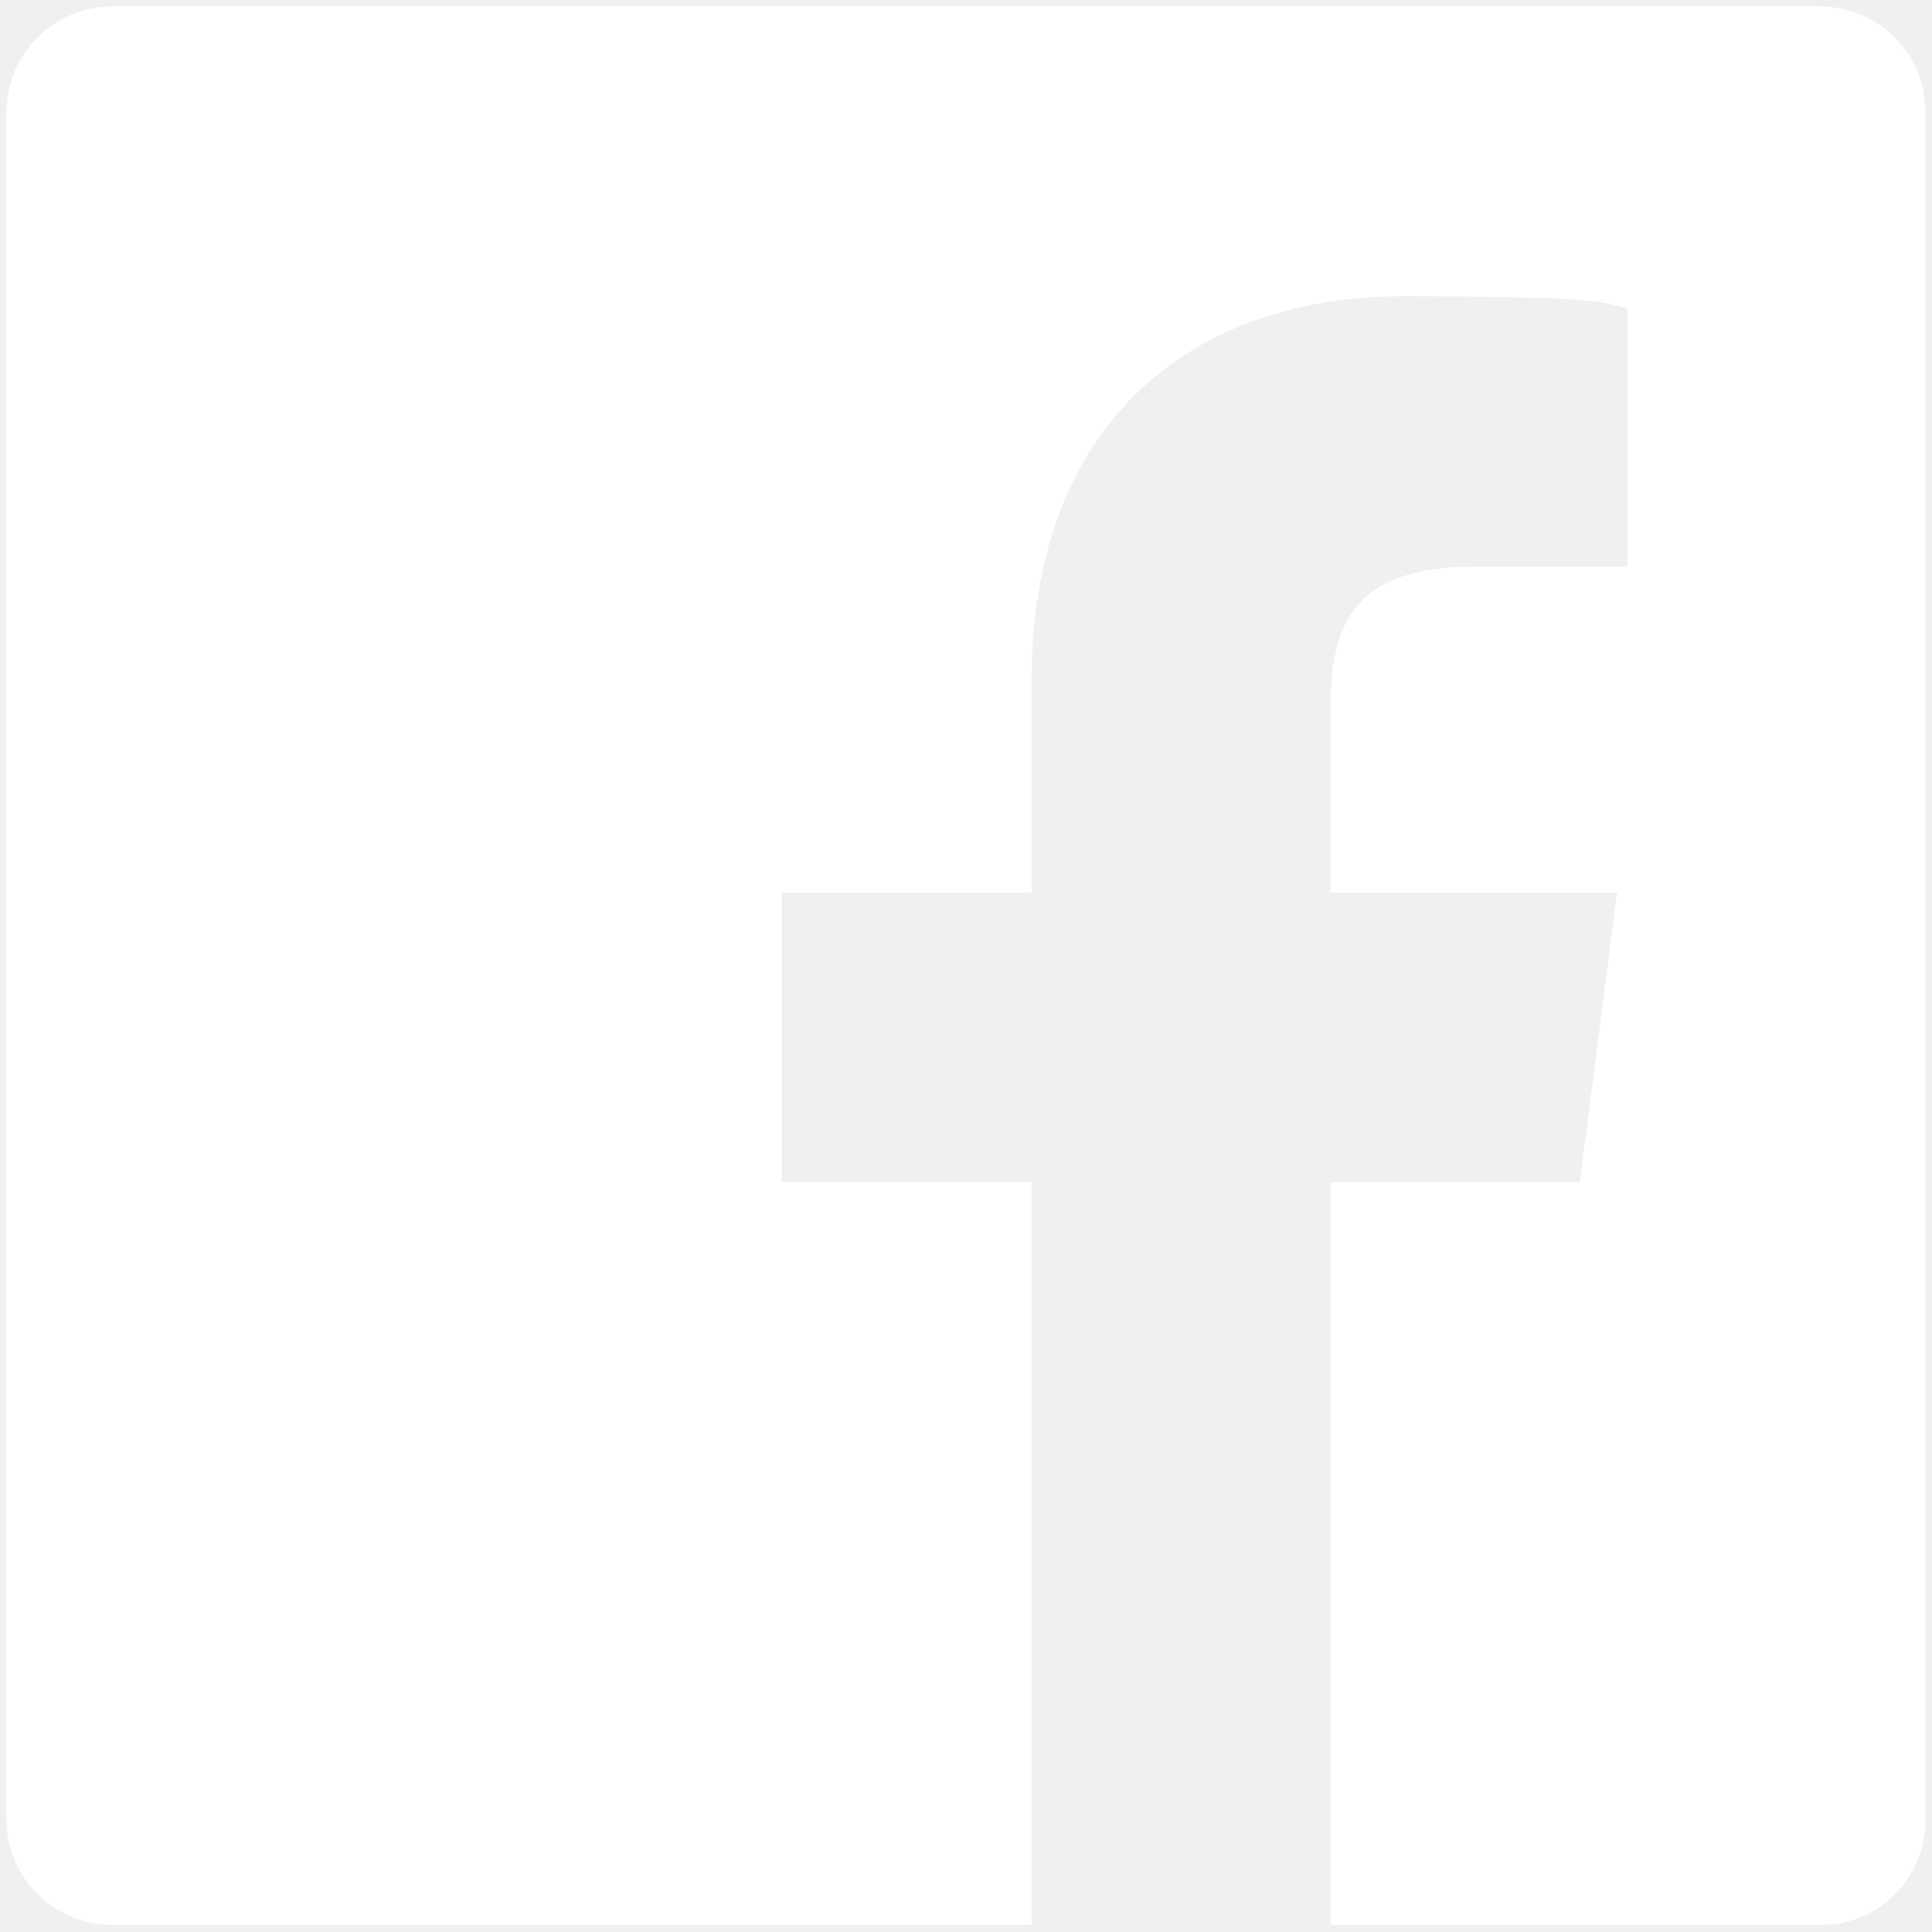
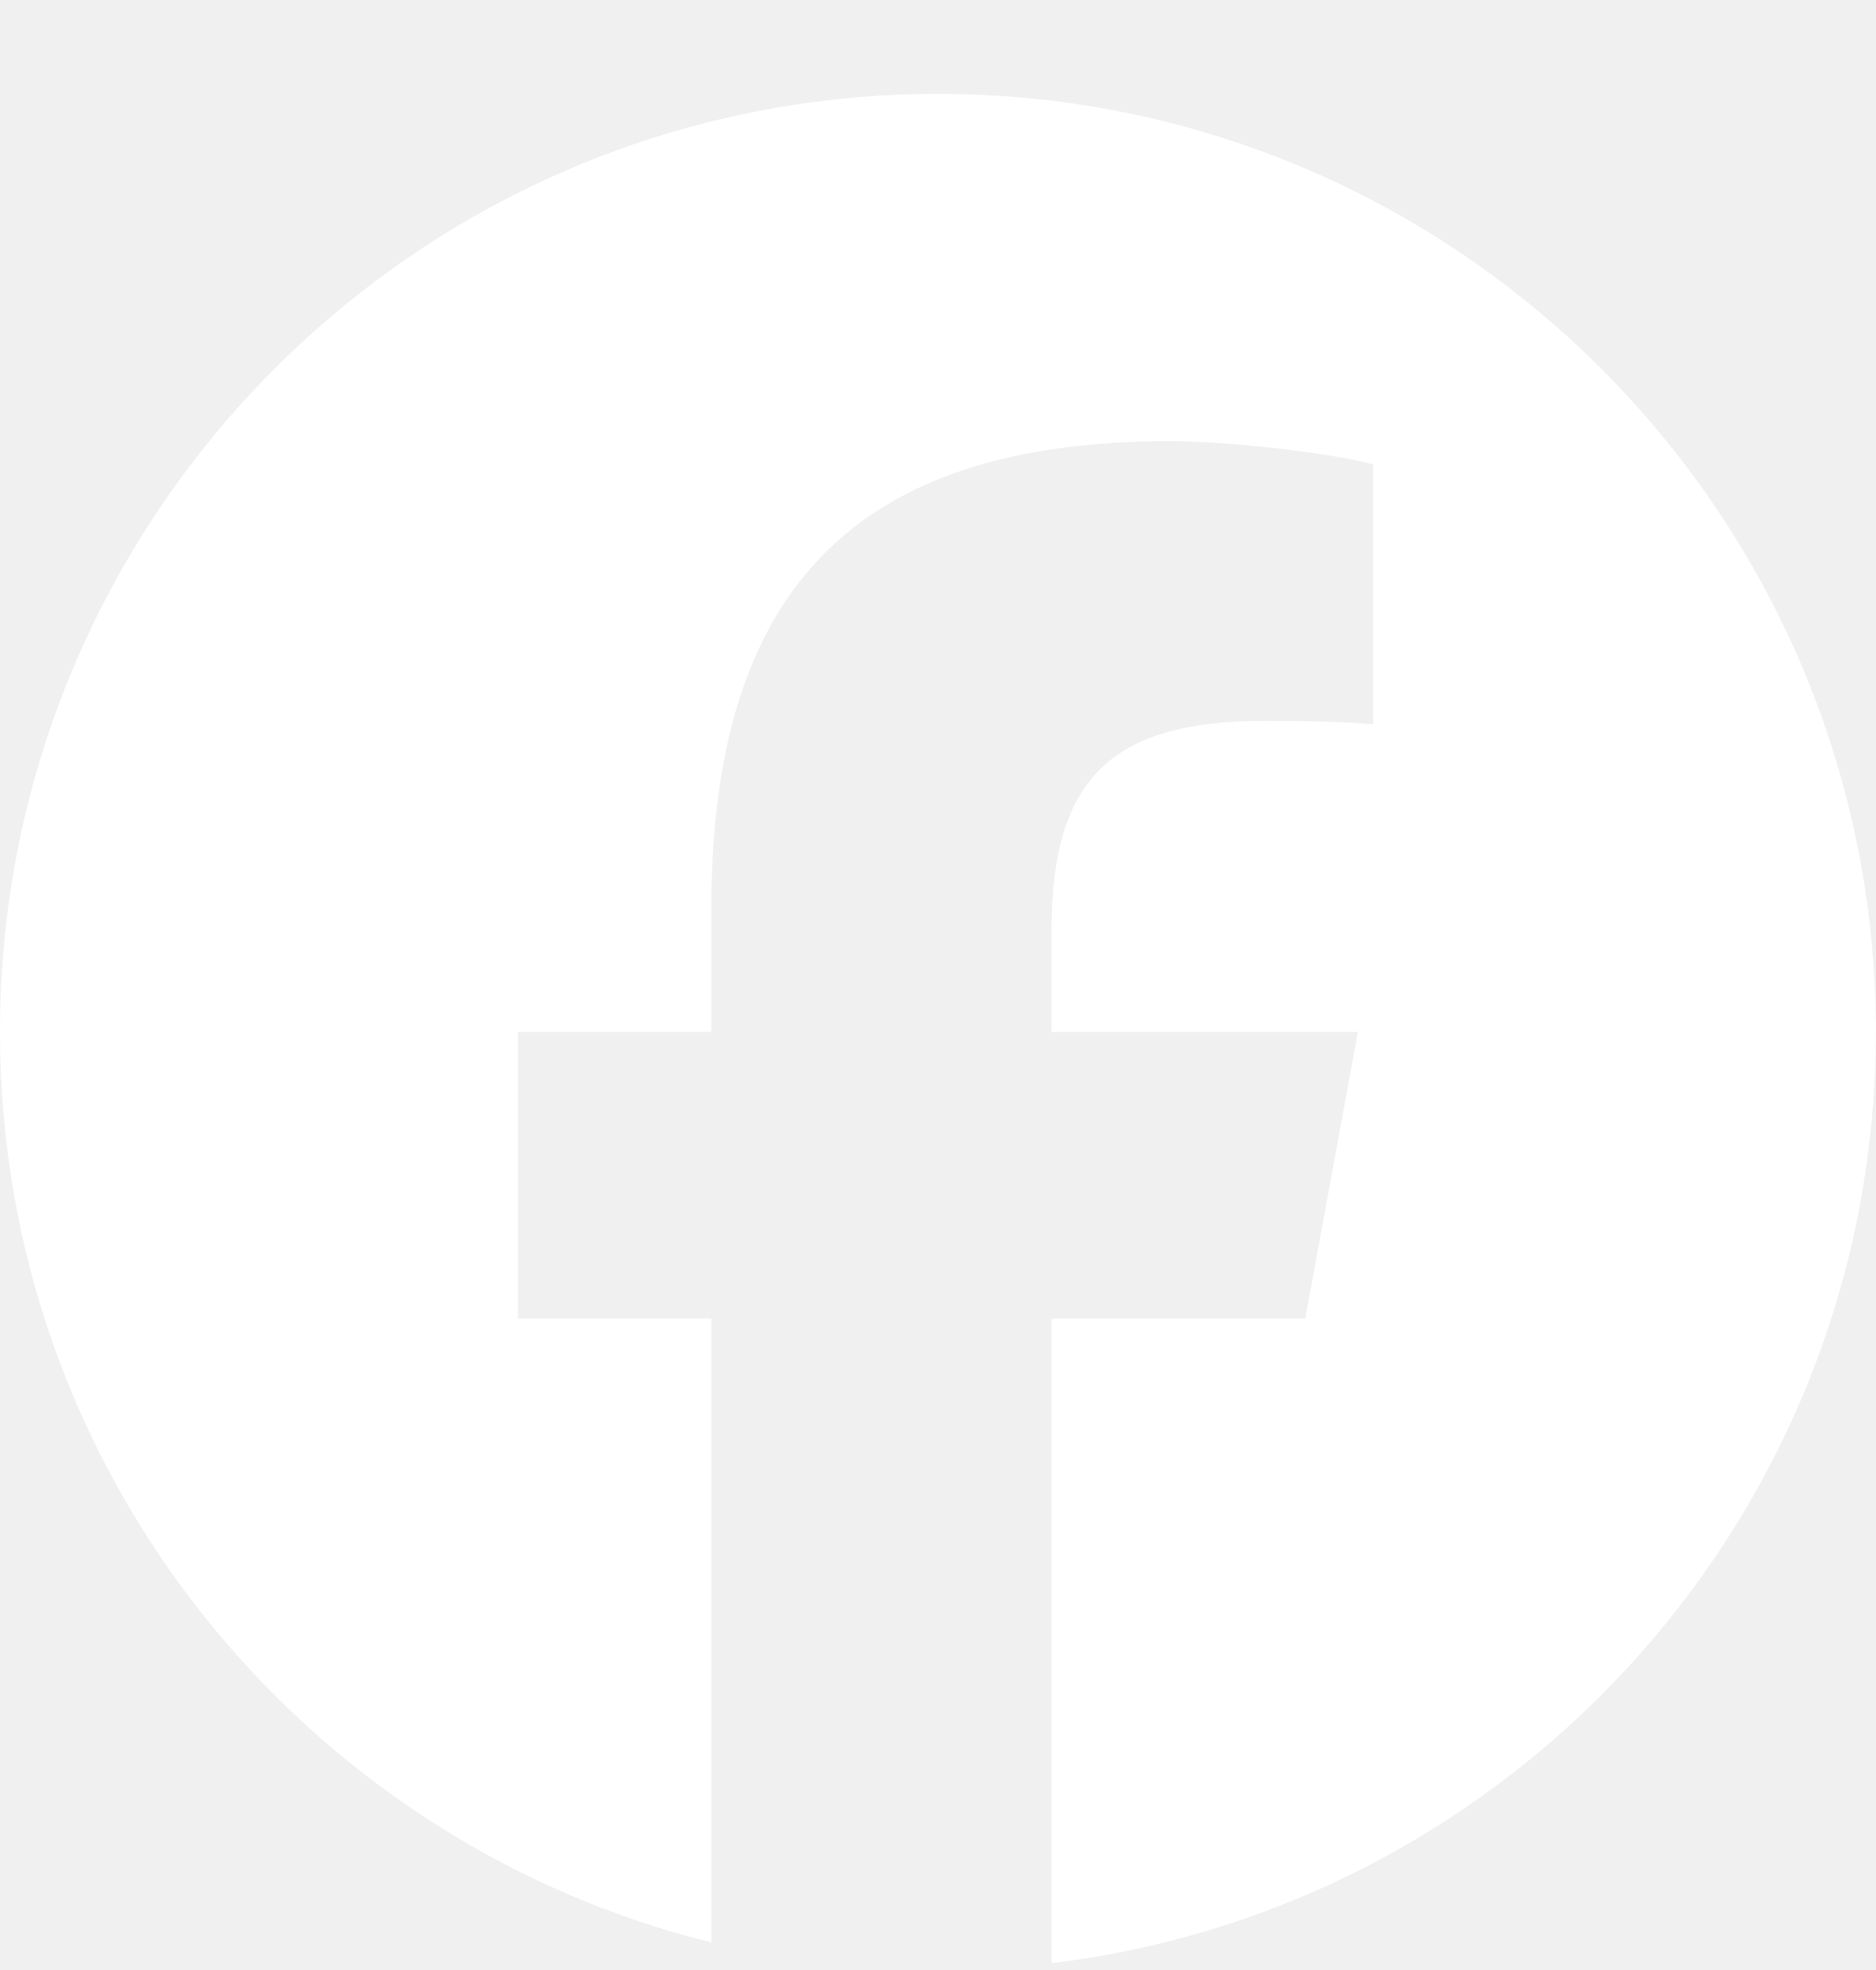
- <svg xmlns="http://www.w3.org/2000/svg" id="svg4730" version="1.1" viewBox="0 0 300 300">
+ <svg xmlns="http://www.w3.org/2000/svg" width="228.01" height="239.42" id="Layer_1" data-name="Layer 1" viewBox="0 0 228.01 239.42">
  <defs>
    <style>
-       .st0 {
+       .cls-1 {
+         fill: none;
+       }
+ 
+       .cls-2 {
        fill: #fff;
      }
    </style>
  </defs>
-   <path class="st0" d="M282.6,1H17.4C8.4,1,1,8.4,1,17.4v265.1c0,9.1,7.4,16.4,16.4,16.4h142.8v-115.3h-38.8v-45h38.8v-33.2c0-38.4,23.5-59.4,57.8-59.4s30.6,1.3,34.7,1.8v40.2h-23.8c-18.7,0-22.3,8.9-22.3,21.9v28.7h44.5l-5.8,45h-38.7v115.3h76c9.1.1,16.4-7.3,16.4-16.3V17.4c0-9.1-7.4-16.4-16.4-16.4Z" />
+   <g id="Logo">
+     <path id="Initiator" class="cls-2" d="M228.01,125.42c0-62.96-51.04-114.01-114.01-114.01S0,62.45,0,125.42c0,53.47,36.81,98.33,86.46,110.65v-75.81h-23.51v-34.84h23.51v-15.01c0-38.8,17.56-56.79,55.66-56.79,7.22,0,19.69,1.42,24.78,2.83v31.58c-2.69-.28-7.36-.42-13.17-.42-18.69,0-25.92,7.08-25.92,25.49v12.32h37.24l-6.4,34.84h-30.84v78.33c56.45-6.82,100.19-54.88,100.19-113.17Z" />
+     <path id="F" class="cls-1" d="M158.66,160.26l6.4-34.84h-37.24v-12.32c0-18.41,7.22-25.49,25.92-25.49,5.81,0,10.48.14,13.17.42v-31.58c-5.1-1.42-17.56-2.83-24.78-2.83-38.1,0-55.66,17.99-55.66,56.79v15.01h-23.51v34.84h23.51v75.81c8.82,2.19,18.04,3.36,27.54,3.36,4.68,0,9.28-.29,13.81-.83v-78.33h30.84Z" />
+   </g>
</svg>
